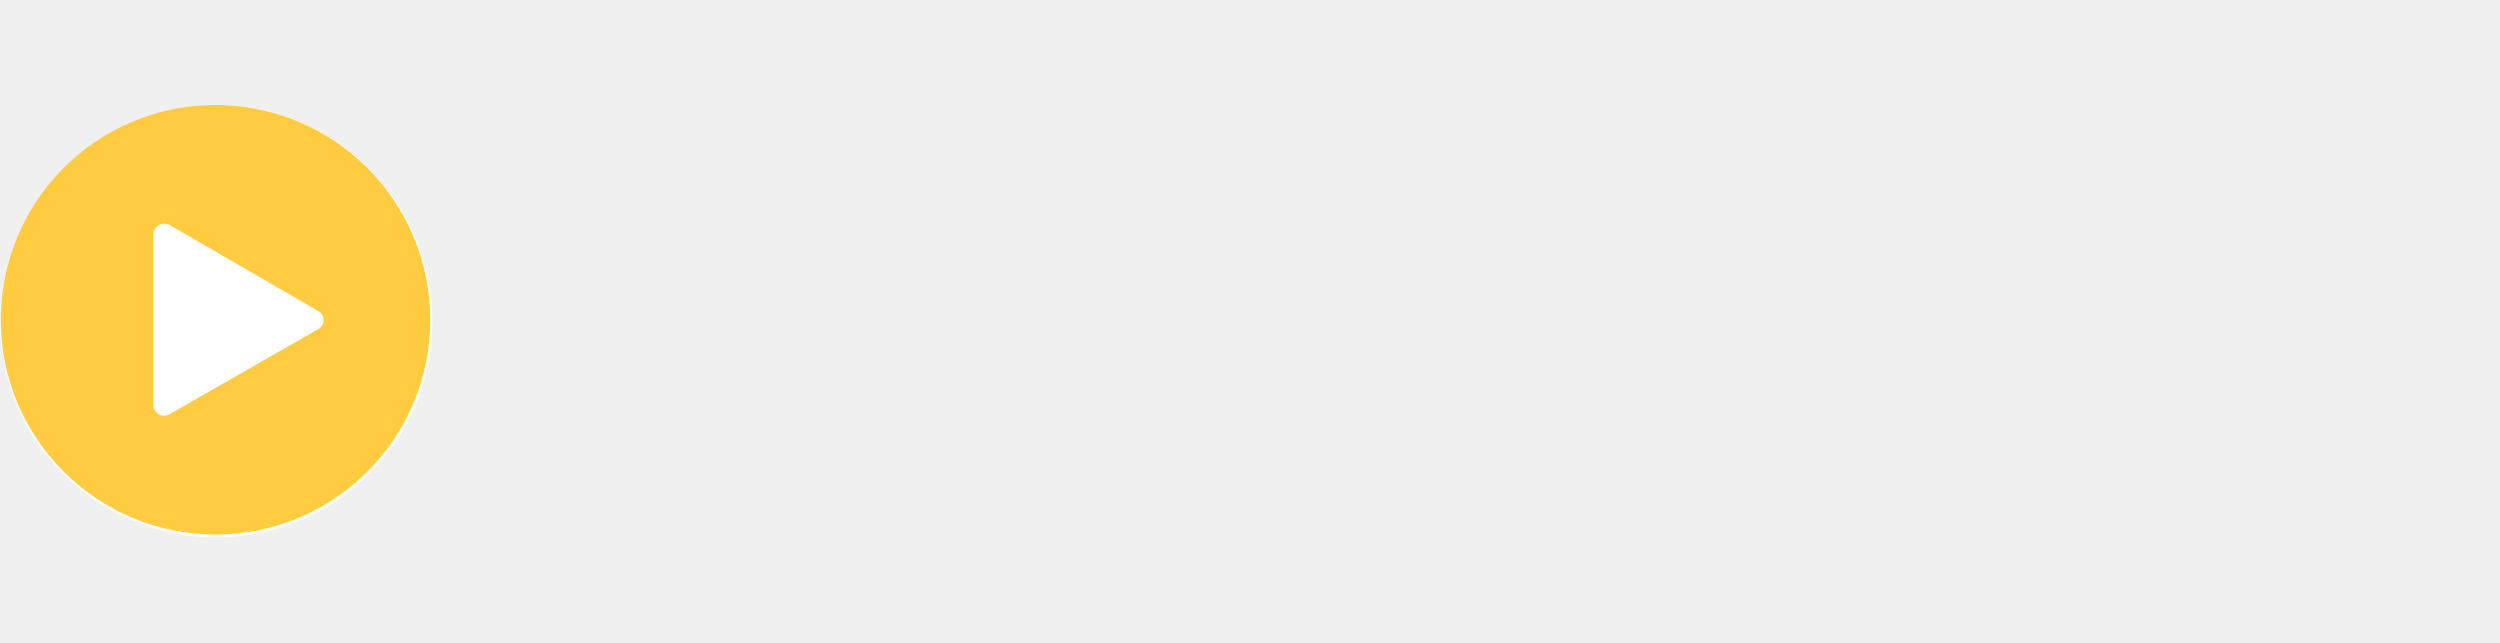
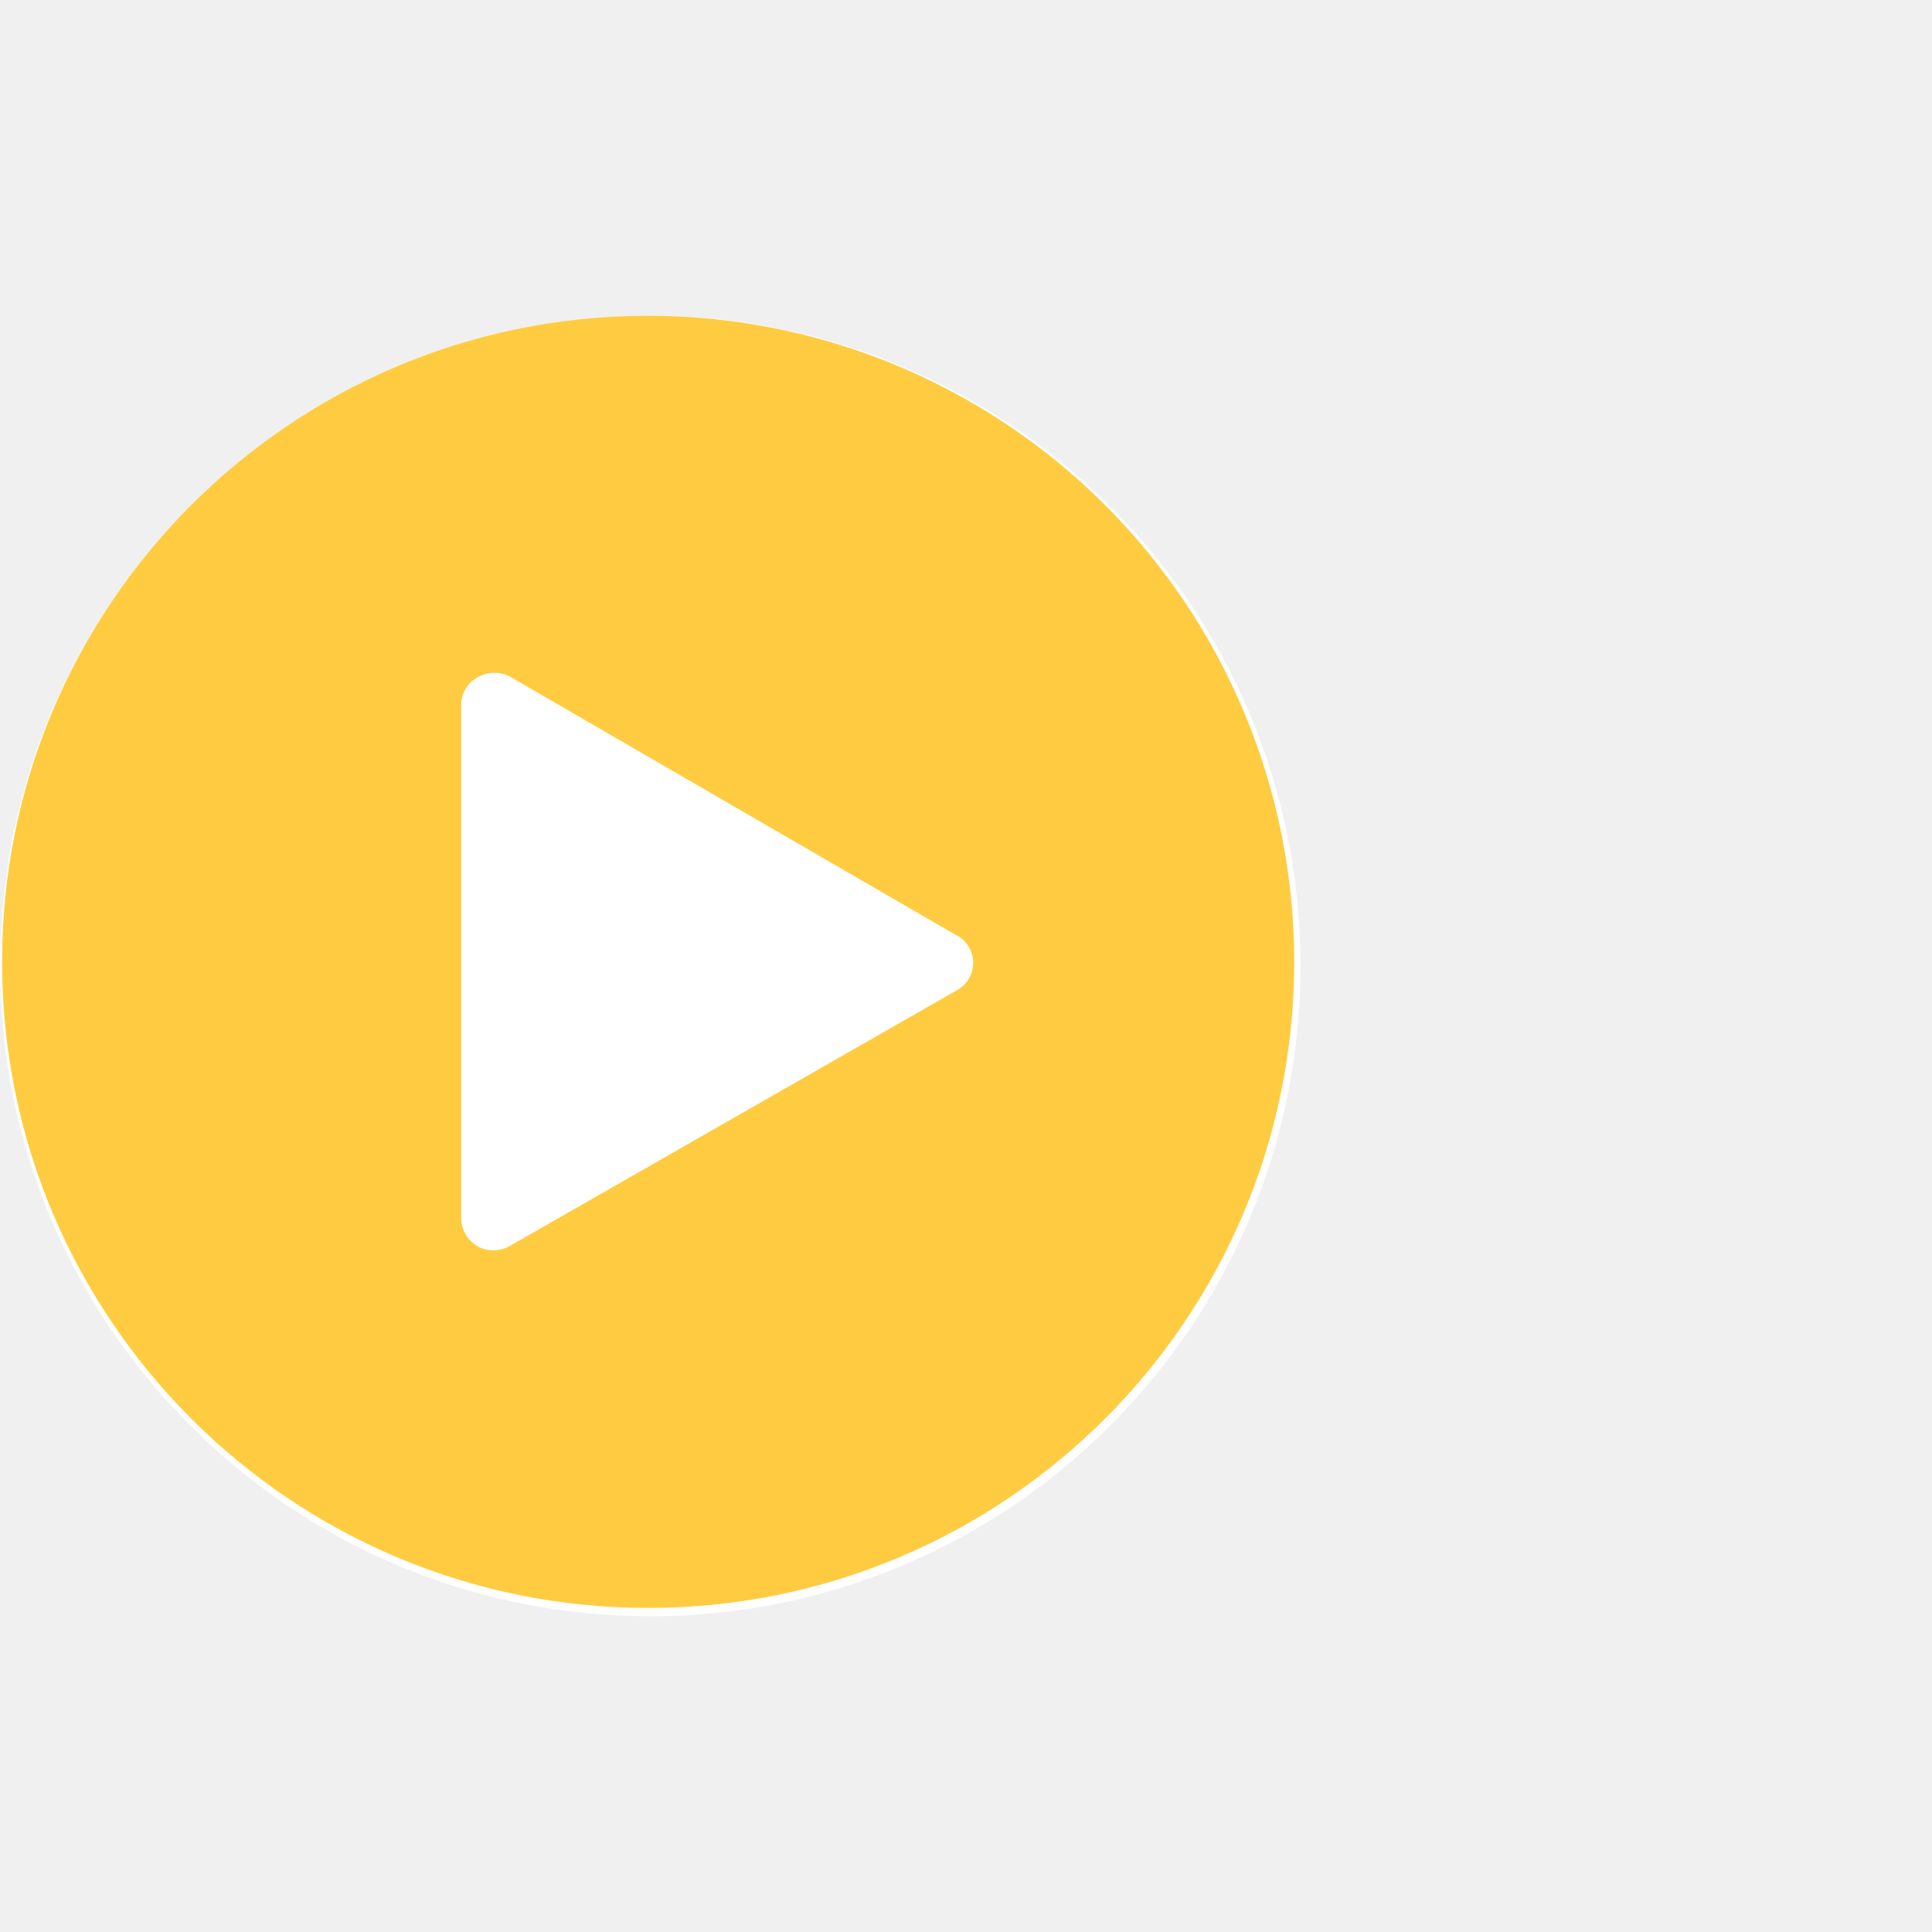
- <svg xmlns="http://www.w3.org/2000/svg" viewBox="0 0 362 93">
+ <svg xmlns="http://www.w3.org/2000/svg" viewBox="0 0 93 93">
  <circle cx="31.3" cy="46.5" r="31.3" fill="#fff" />
  <path d="M31.1 15.2a31.1 31.1 0 1 0 31.2 31.1A31.1 31.1 0 0 0 31 15.2zM46 47.7L24.5 60a1.6 1.6 0 0 1-1.5 0 1.6 1.6 0 0 1-.8-1.3V33.9a1.5 1.5 0 0 1 .8-1.3 1.6 1.6 0 0 1 1.6 0L46 45a1.5 1.5 0 0 1 0 2.7z" fill="#ffcc41" />
</svg>
